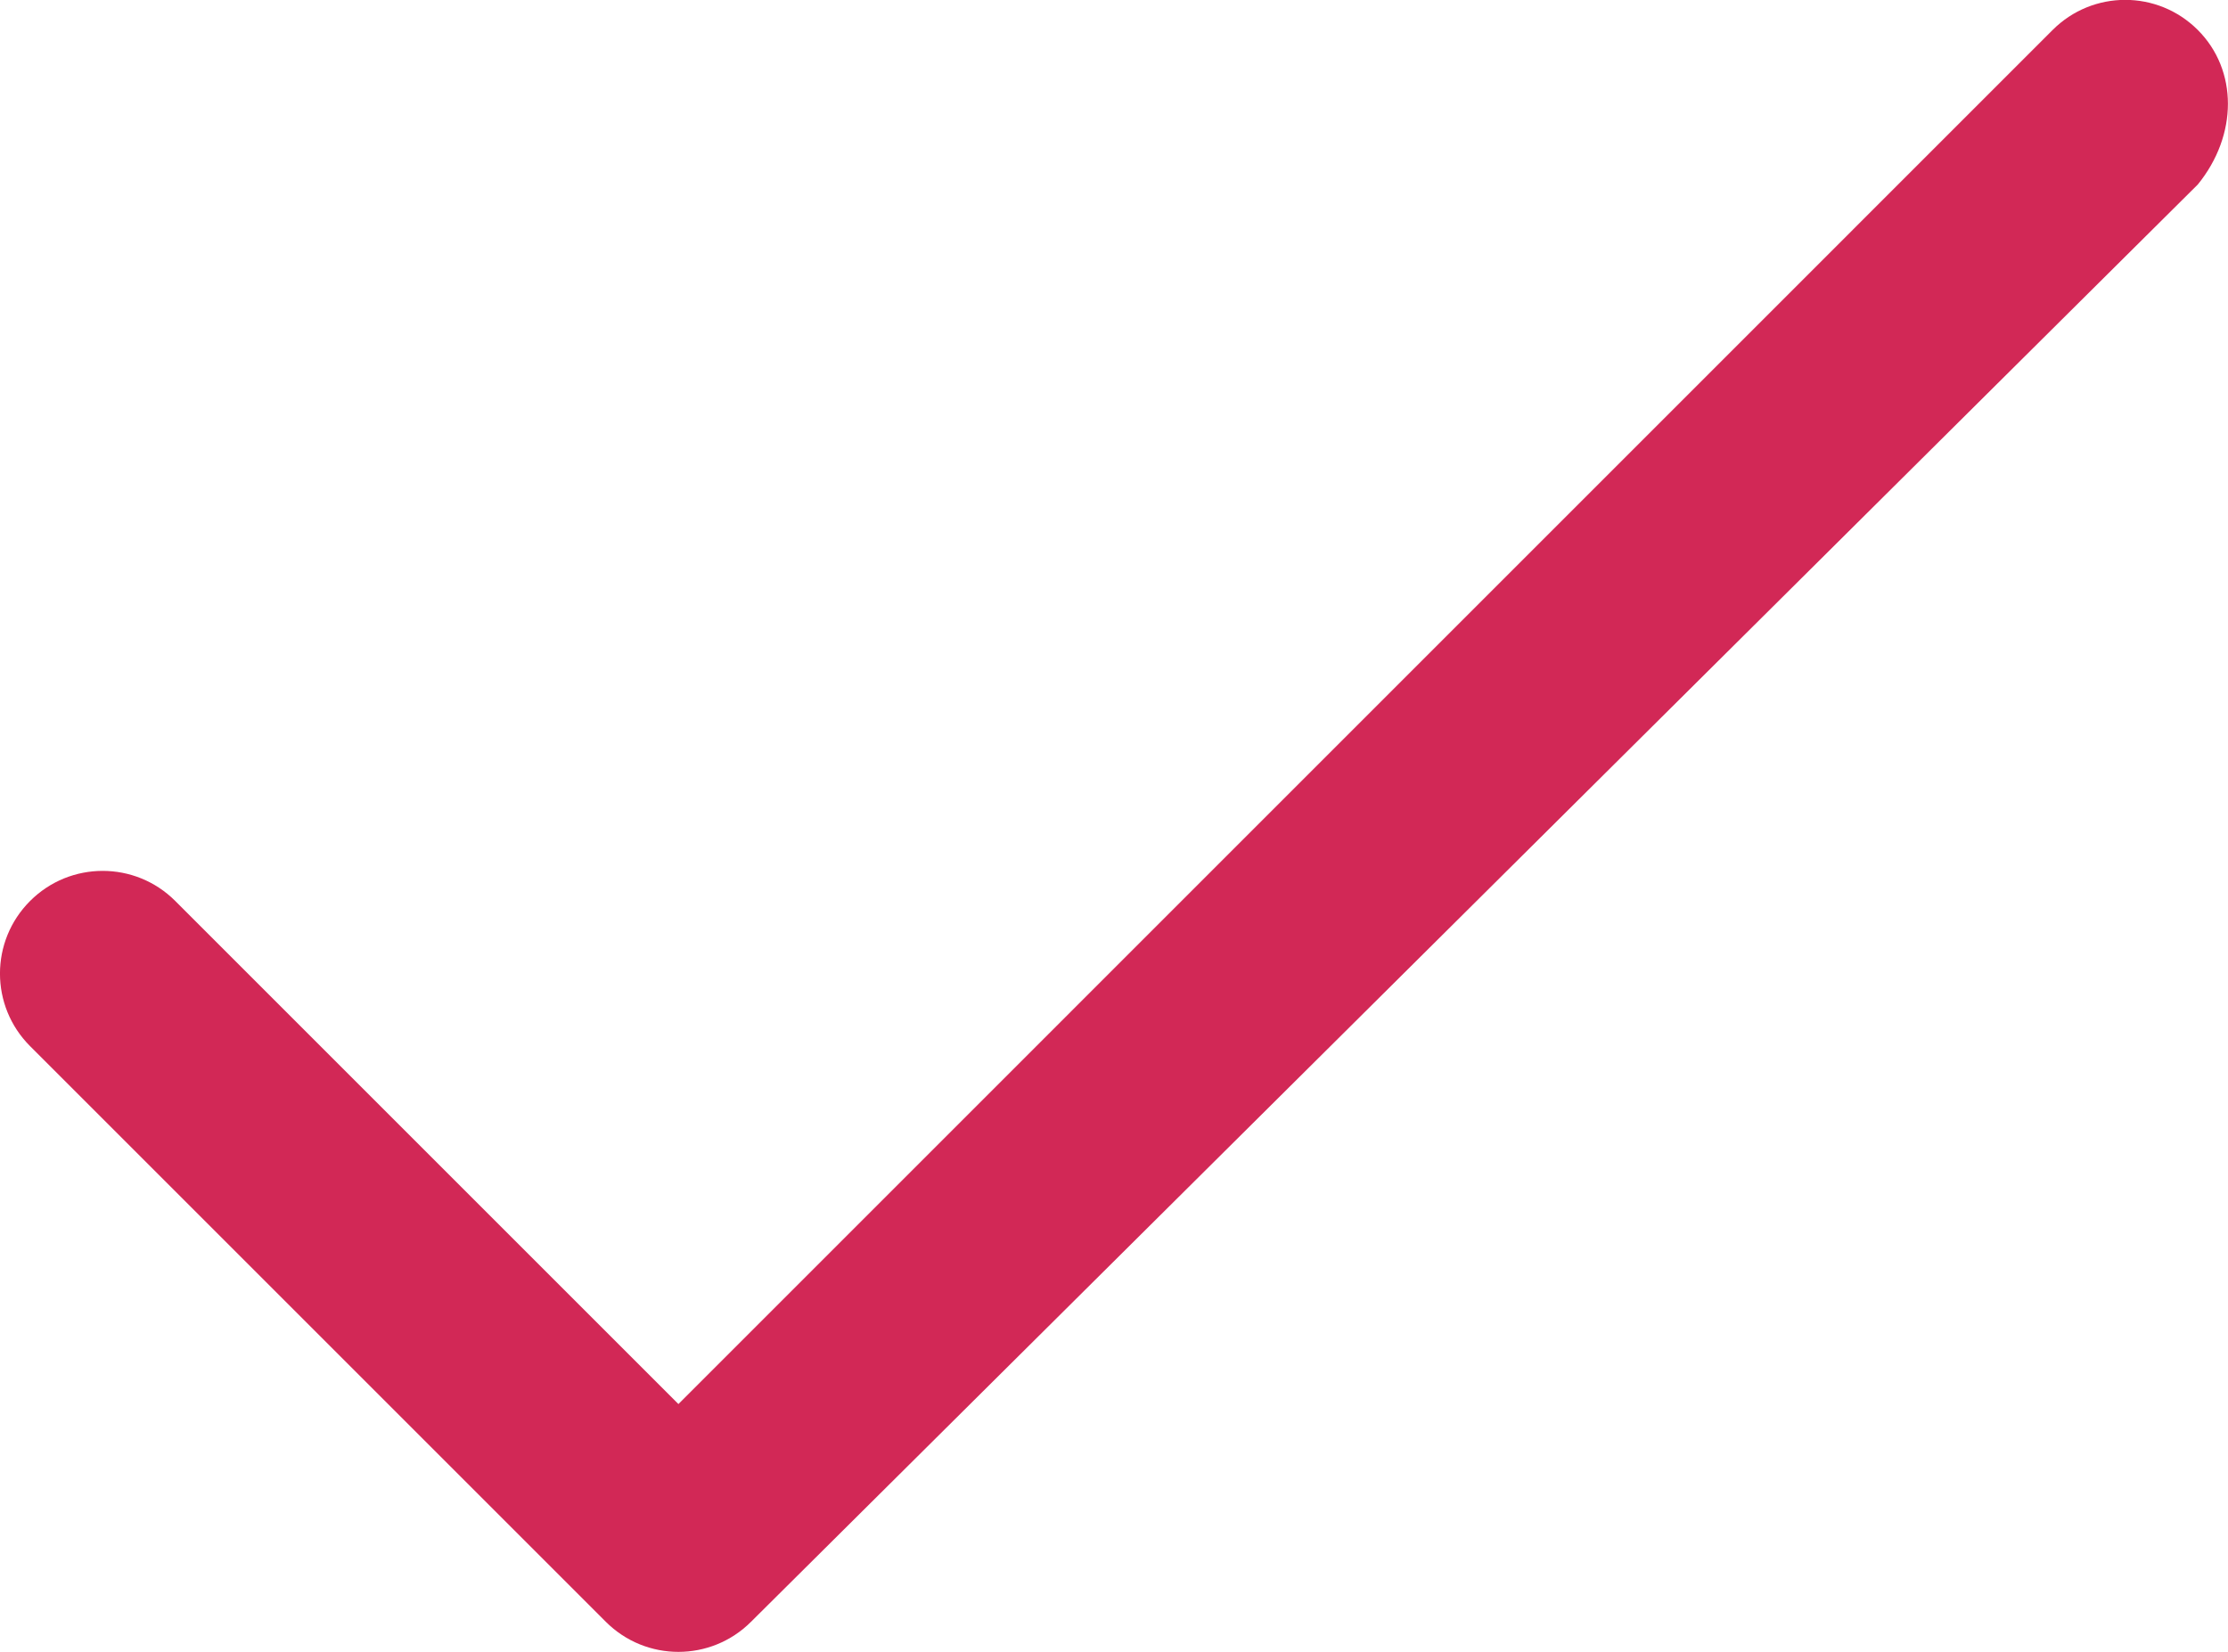
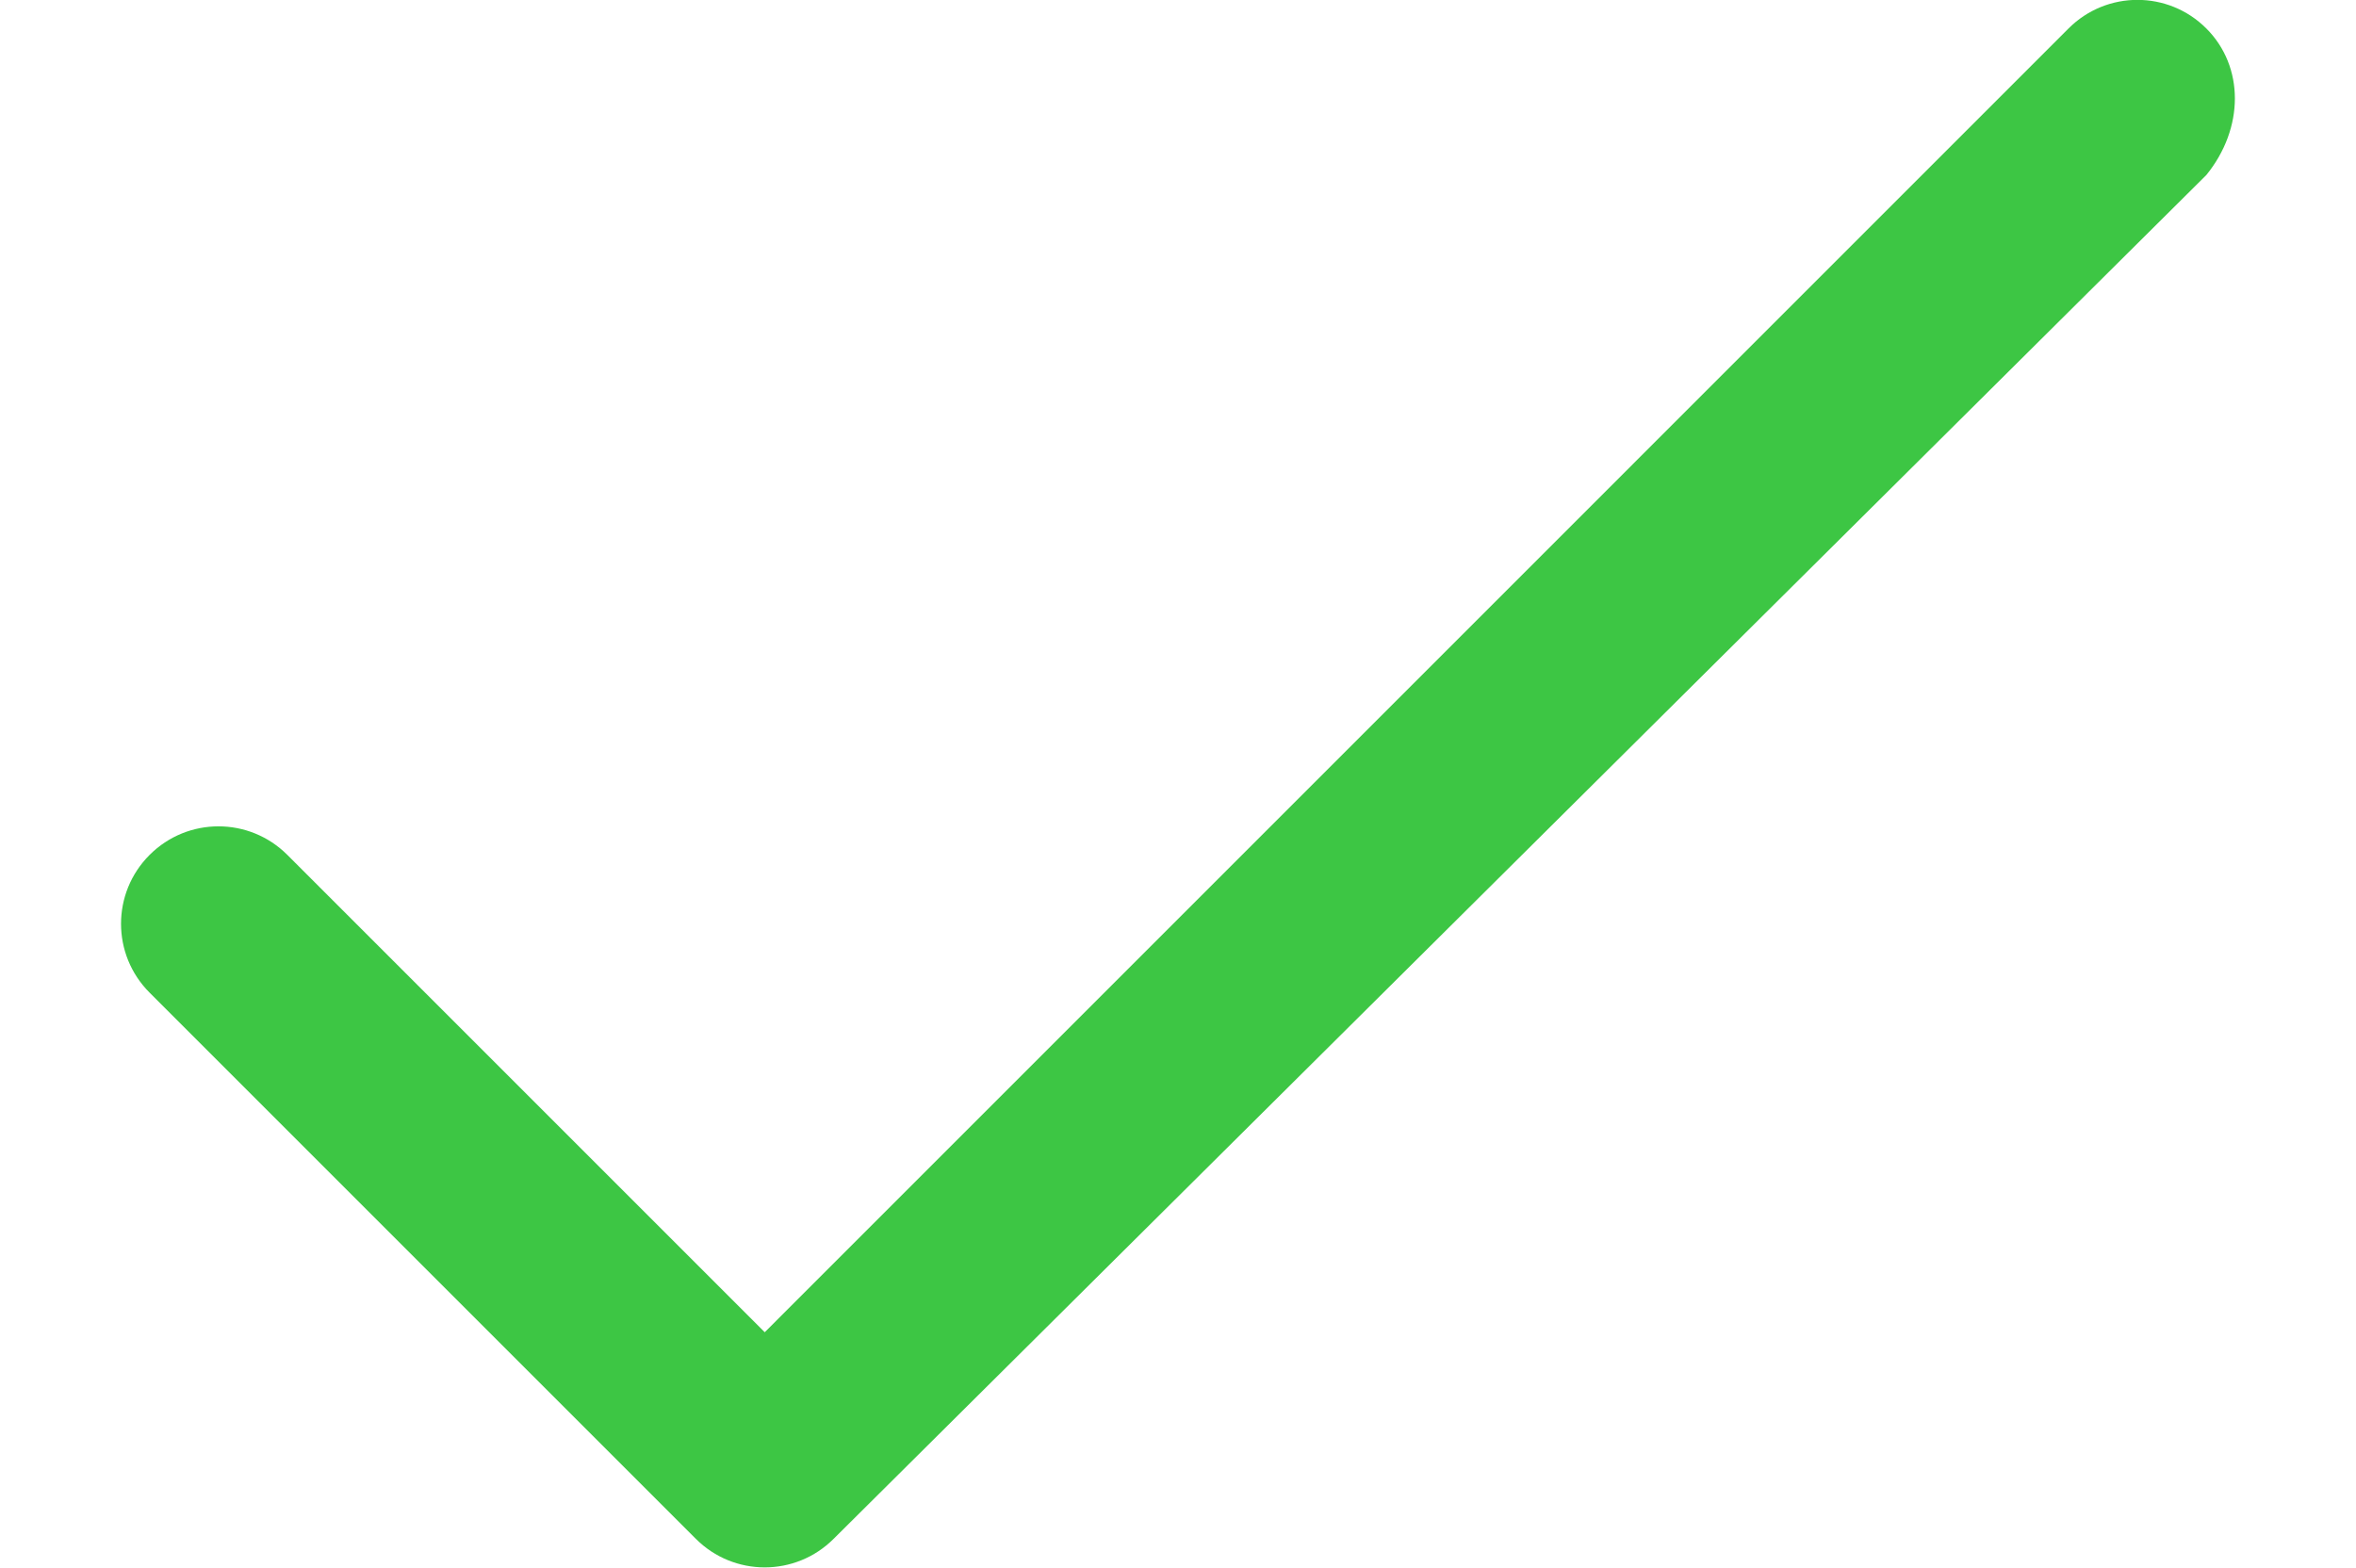
- <svg xmlns="http://www.w3.org/2000/svg" version="1.0" id="Layer_1" x="0px" y="0px" width="21.698px" height="16.09px" viewBox="-82.357 4.875 21.698 16.09" enable-background="new -82.357 4.875 21.698 16.09" xml:space="preserve">
-   <path fill="#d22856" d="M-60.953,5.167c-0.391-0.391-1.023-0.391-1.414,0L-75.75,18.551l-4.9-4.9c-0.391-0.391-1.023-0.391-1.414,0 s-0.391,1.023,0,1.414l5.607,5.607c0.195,0.195,0.451,0.293,0.707,0.293s0.512-0.098,0.707-0.293l14.09-14.0 C-60.562,6.191-60.562,5.558-60.953,5.167z" />
+ <svg xmlns="http://www.w3.org/2000/svg" fill="#3DC644" version="1.0" id="Layer_1" x="0px" y="0px" width="31.698px" height="21.09px" viewBox="-82.357 4.875 21.698 16.09" enable-background="new -82.357 4.875 21.698 16.09" xml:space="preserve">
+   <path d="M-60.953,5.167c-0.391-0.391-1.023-0.391-1.414,0L-75.75,18.551l-4.9-4.9c-0.391-0.391-1.023-0.391-1.414,0 s-0.391,1.023,0,1.414l5.607,5.607c0.195,0.195,0.451,0.293,0.707,0.293s0.512-0.098,0.707-0.293l14.09-14.0 C-60.562,6.191-60.562,5.558-60.953,5.167z" />
</svg>
